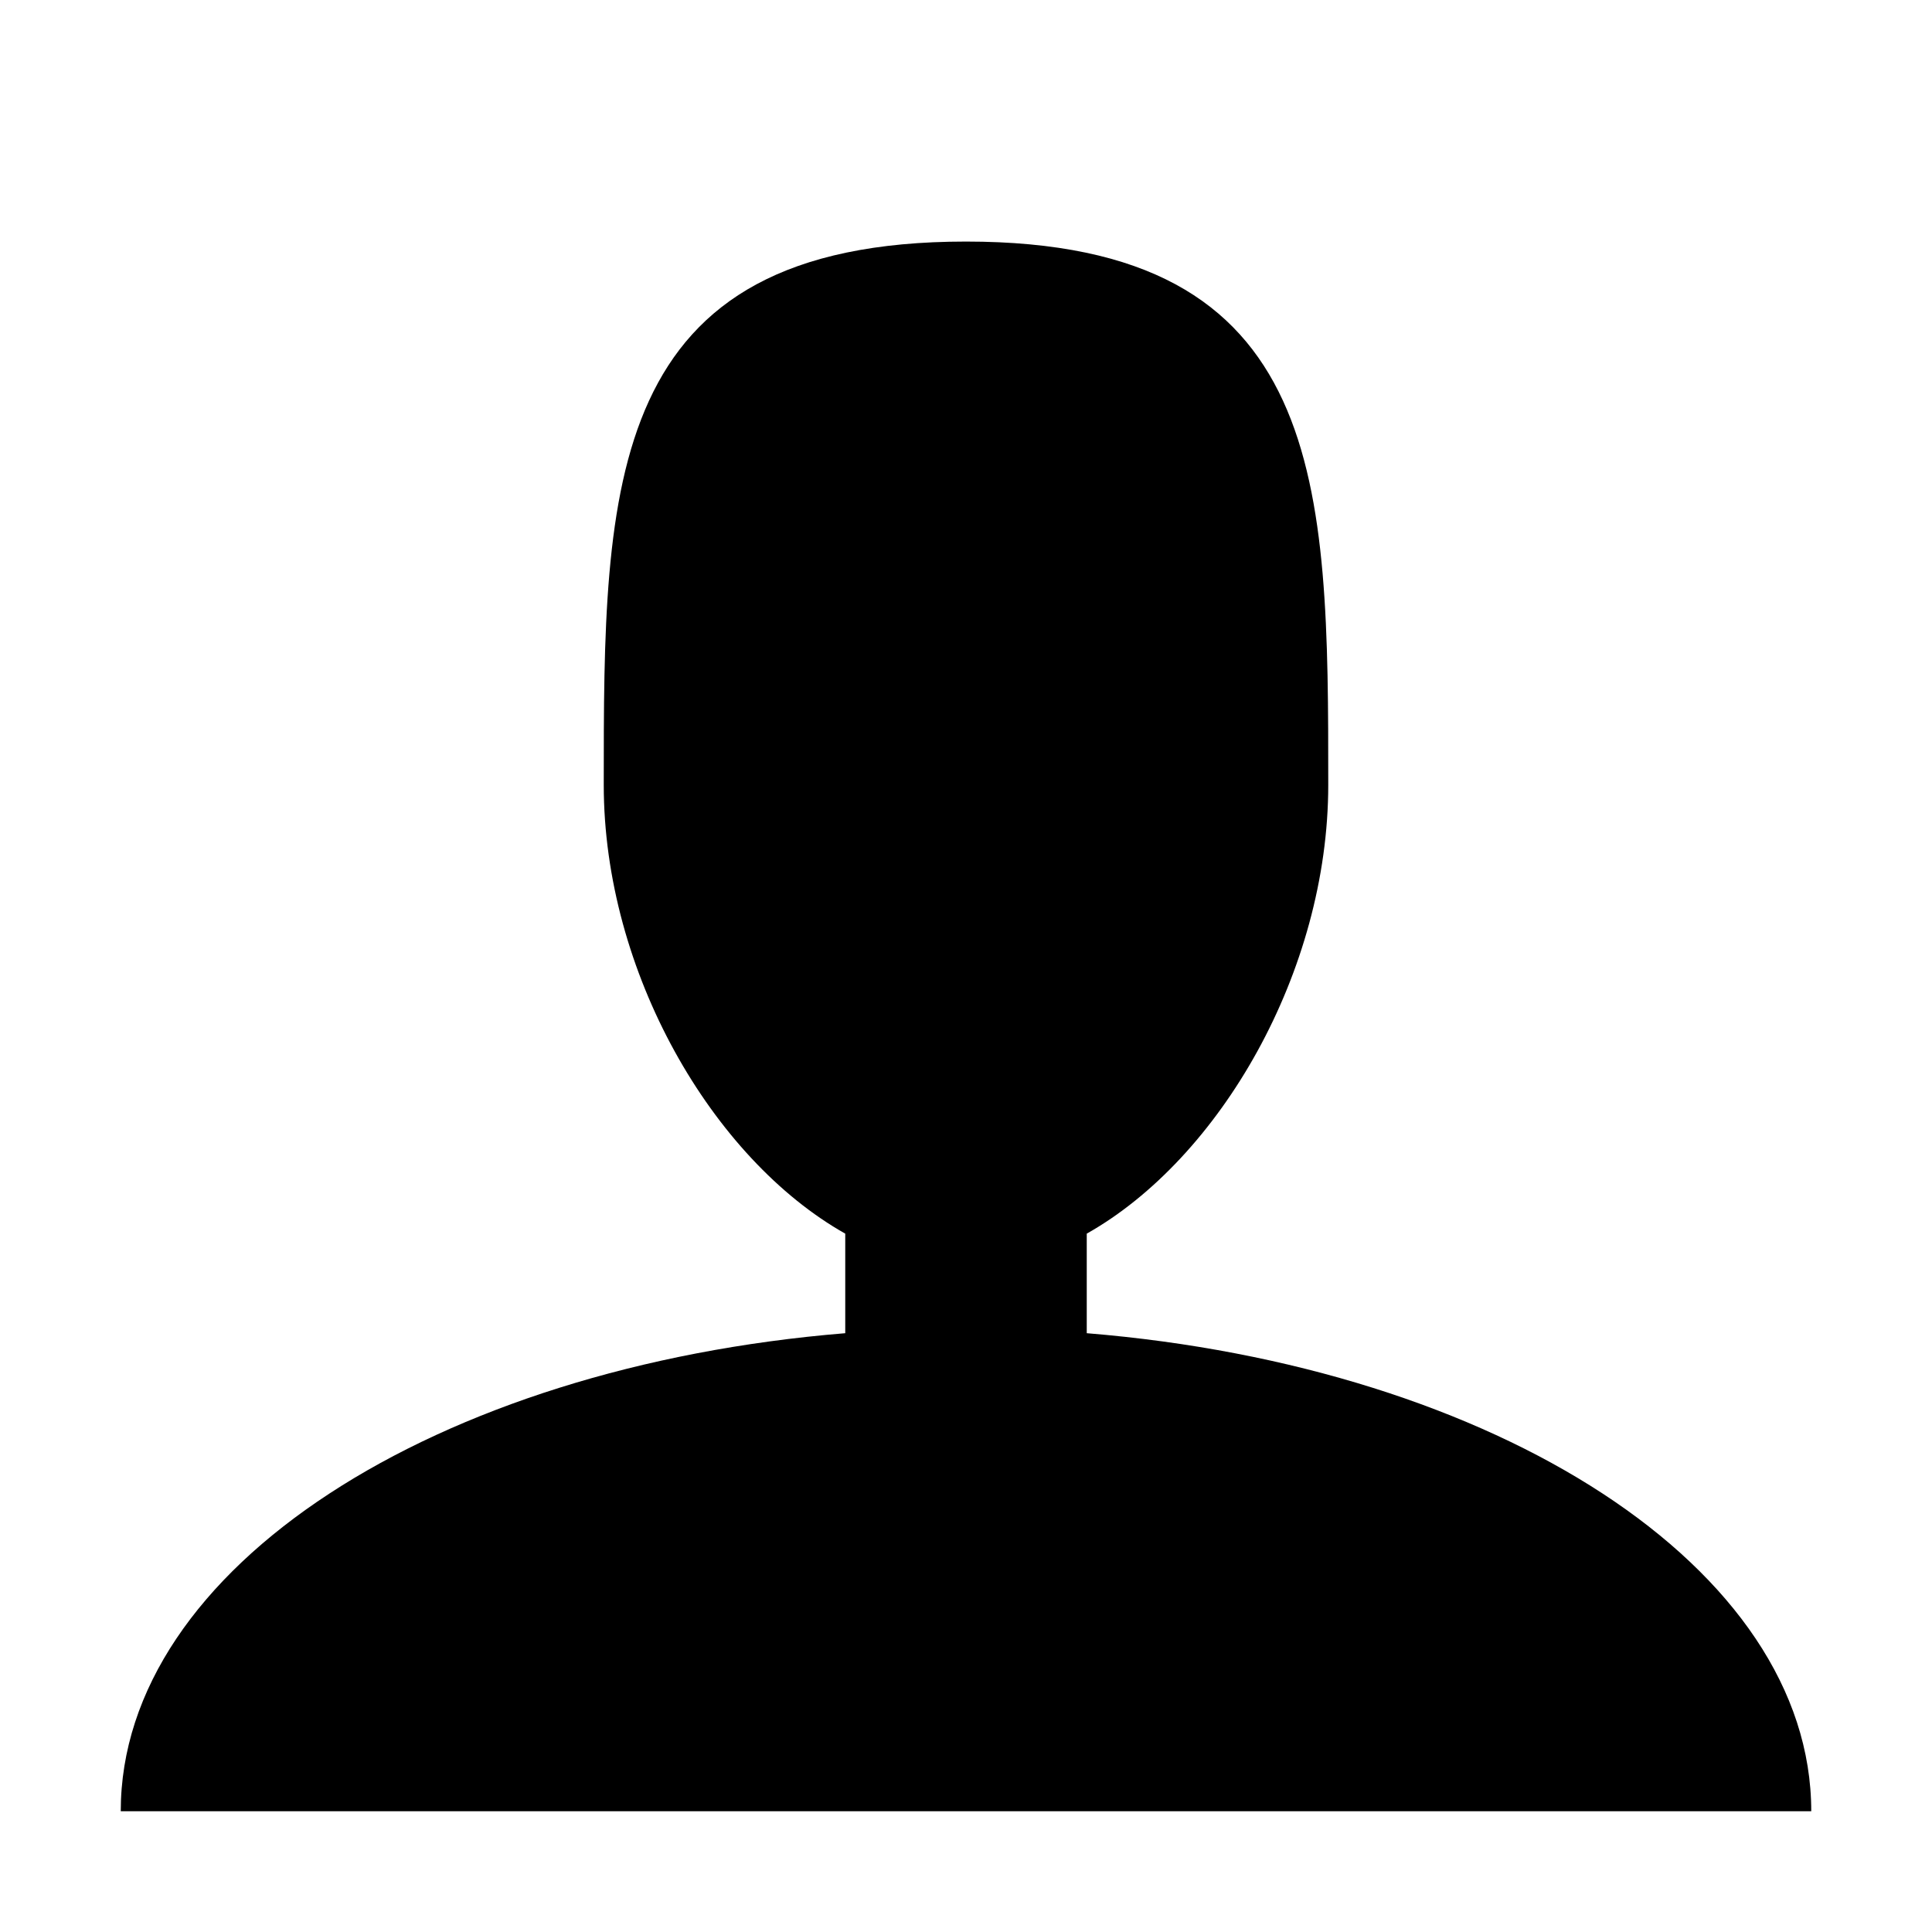
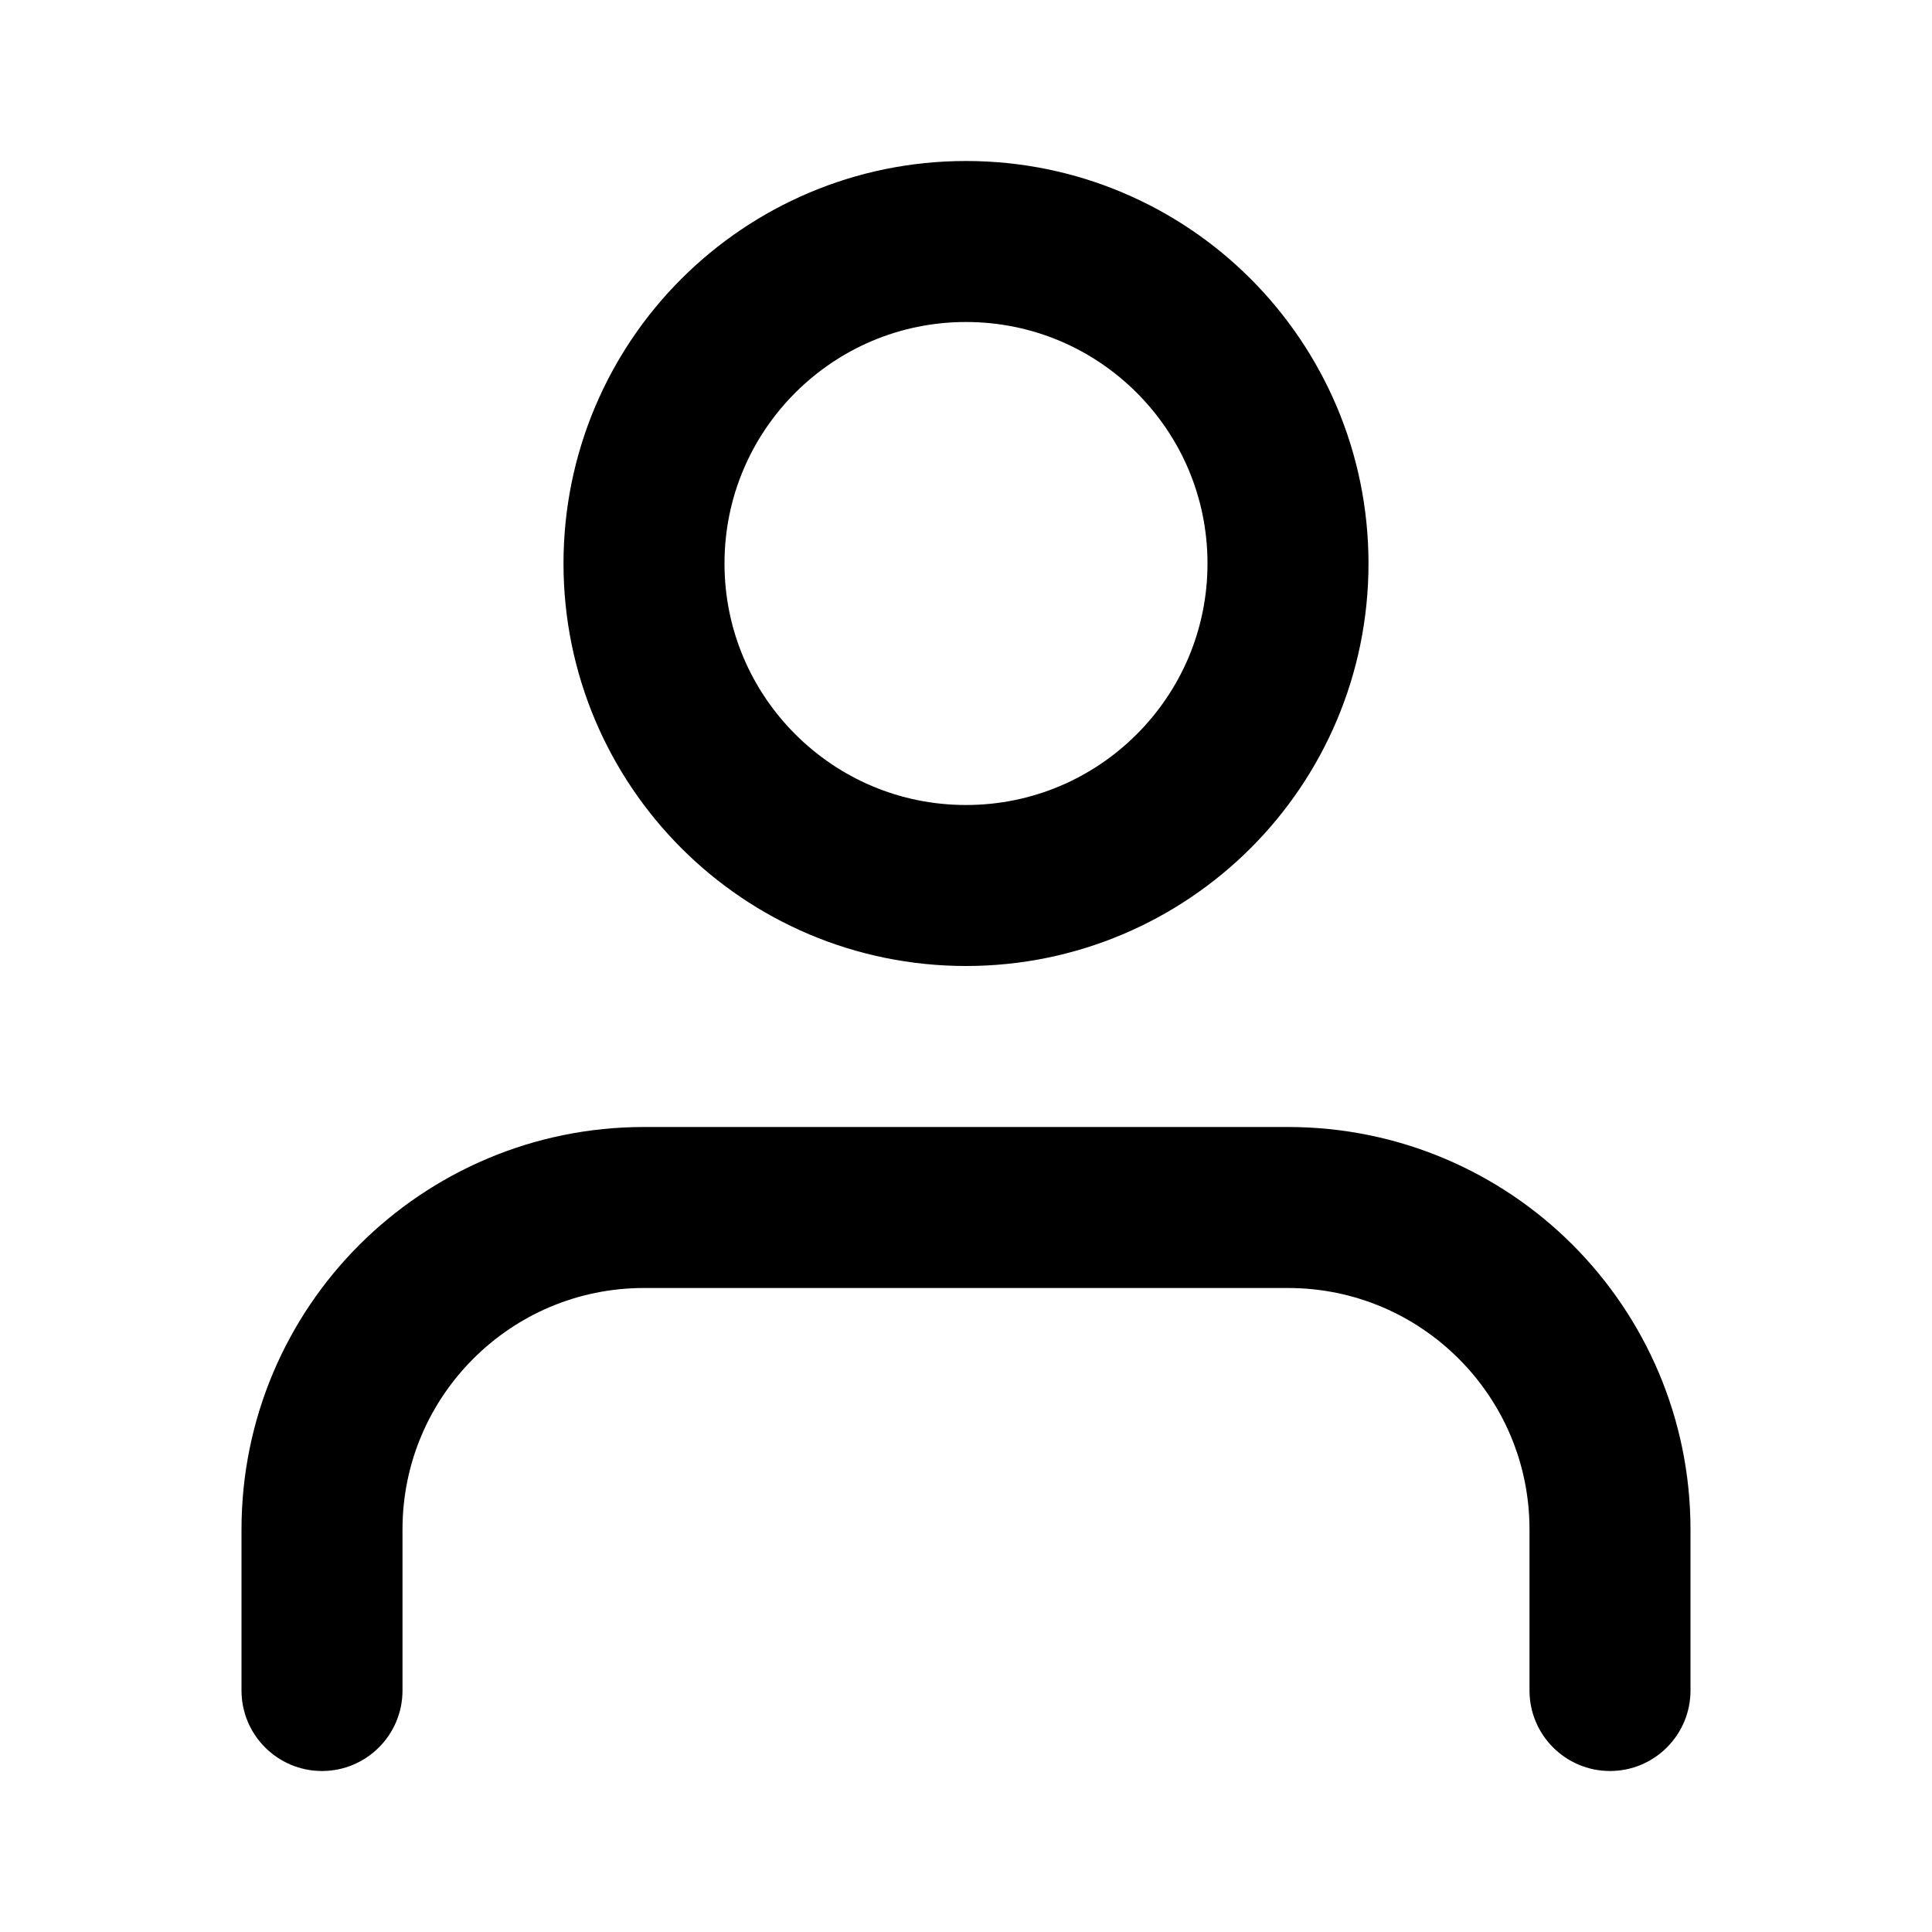
- <svg xmlns="http://www.w3.org/2000/svg" version="1.1" width="32" height="32" viewBox="0 0 32 32">
-   <path d="M18 22.082v-1.649c2.203-1.241 4-4.337 4-7.432 0-4.971 0-9-6-9s-6 4.029-6 9c0 3.096 1.797 6.191 4 7.432v1.649c-6.784 0.555-12 3.888-12 7.918h28c0-4.030-5.216-7.364-12-7.918z" />
+ <svg xmlns="http://www.w3.org/2000/svg" version="1.1" width="24" height="24" viewBox="0 0 24 24">
+   <path d="M21 21v-2c0-1.38-0.561-2.632-1.464-3.536s-2.156-1.464-3.536-1.464h-8c-1.38 0-2.632 0.561-3.536 1.464s-1.464 2.156-1.464 3.536v2c0 0.552 0.448 1 1 1s1-0.448 1-1v-2c0-0.829 0.335-1.577 0.879-2.121s1.292-0.879 2.121-0.879h8c0.829 0 1.577 0.335 2.121 0.879s0.879 1.292 0.879 2.121v2c0 0.552 0.448 1 1 1s1-0.448 1-1zM17 7c0-1.38-0.561-2.632-1.464-3.536s-2.156-1.464-3.536-1.464-2.632 0.561-3.536 1.464-1.464 2.156-1.464 3.536 0.561 2.632 1.464 3.536 2.156 1.464 3.536 1.464 2.632-0.561 3.536-1.464 1.464-2.156 1.464-3.536zM15 7c0 0.829-0.335 1.577-0.879 2.121s-1.292 0.879-2.121 0.879-1.577-0.335-2.121-0.879-0.879-1.292-0.879-2.121 0.335-1.577 0.879-2.121 1.292-0.879 2.121-0.879 1.577 0.335 2.121 0.879 0.879 1.292 0.879 2.121z" />
</svg>
